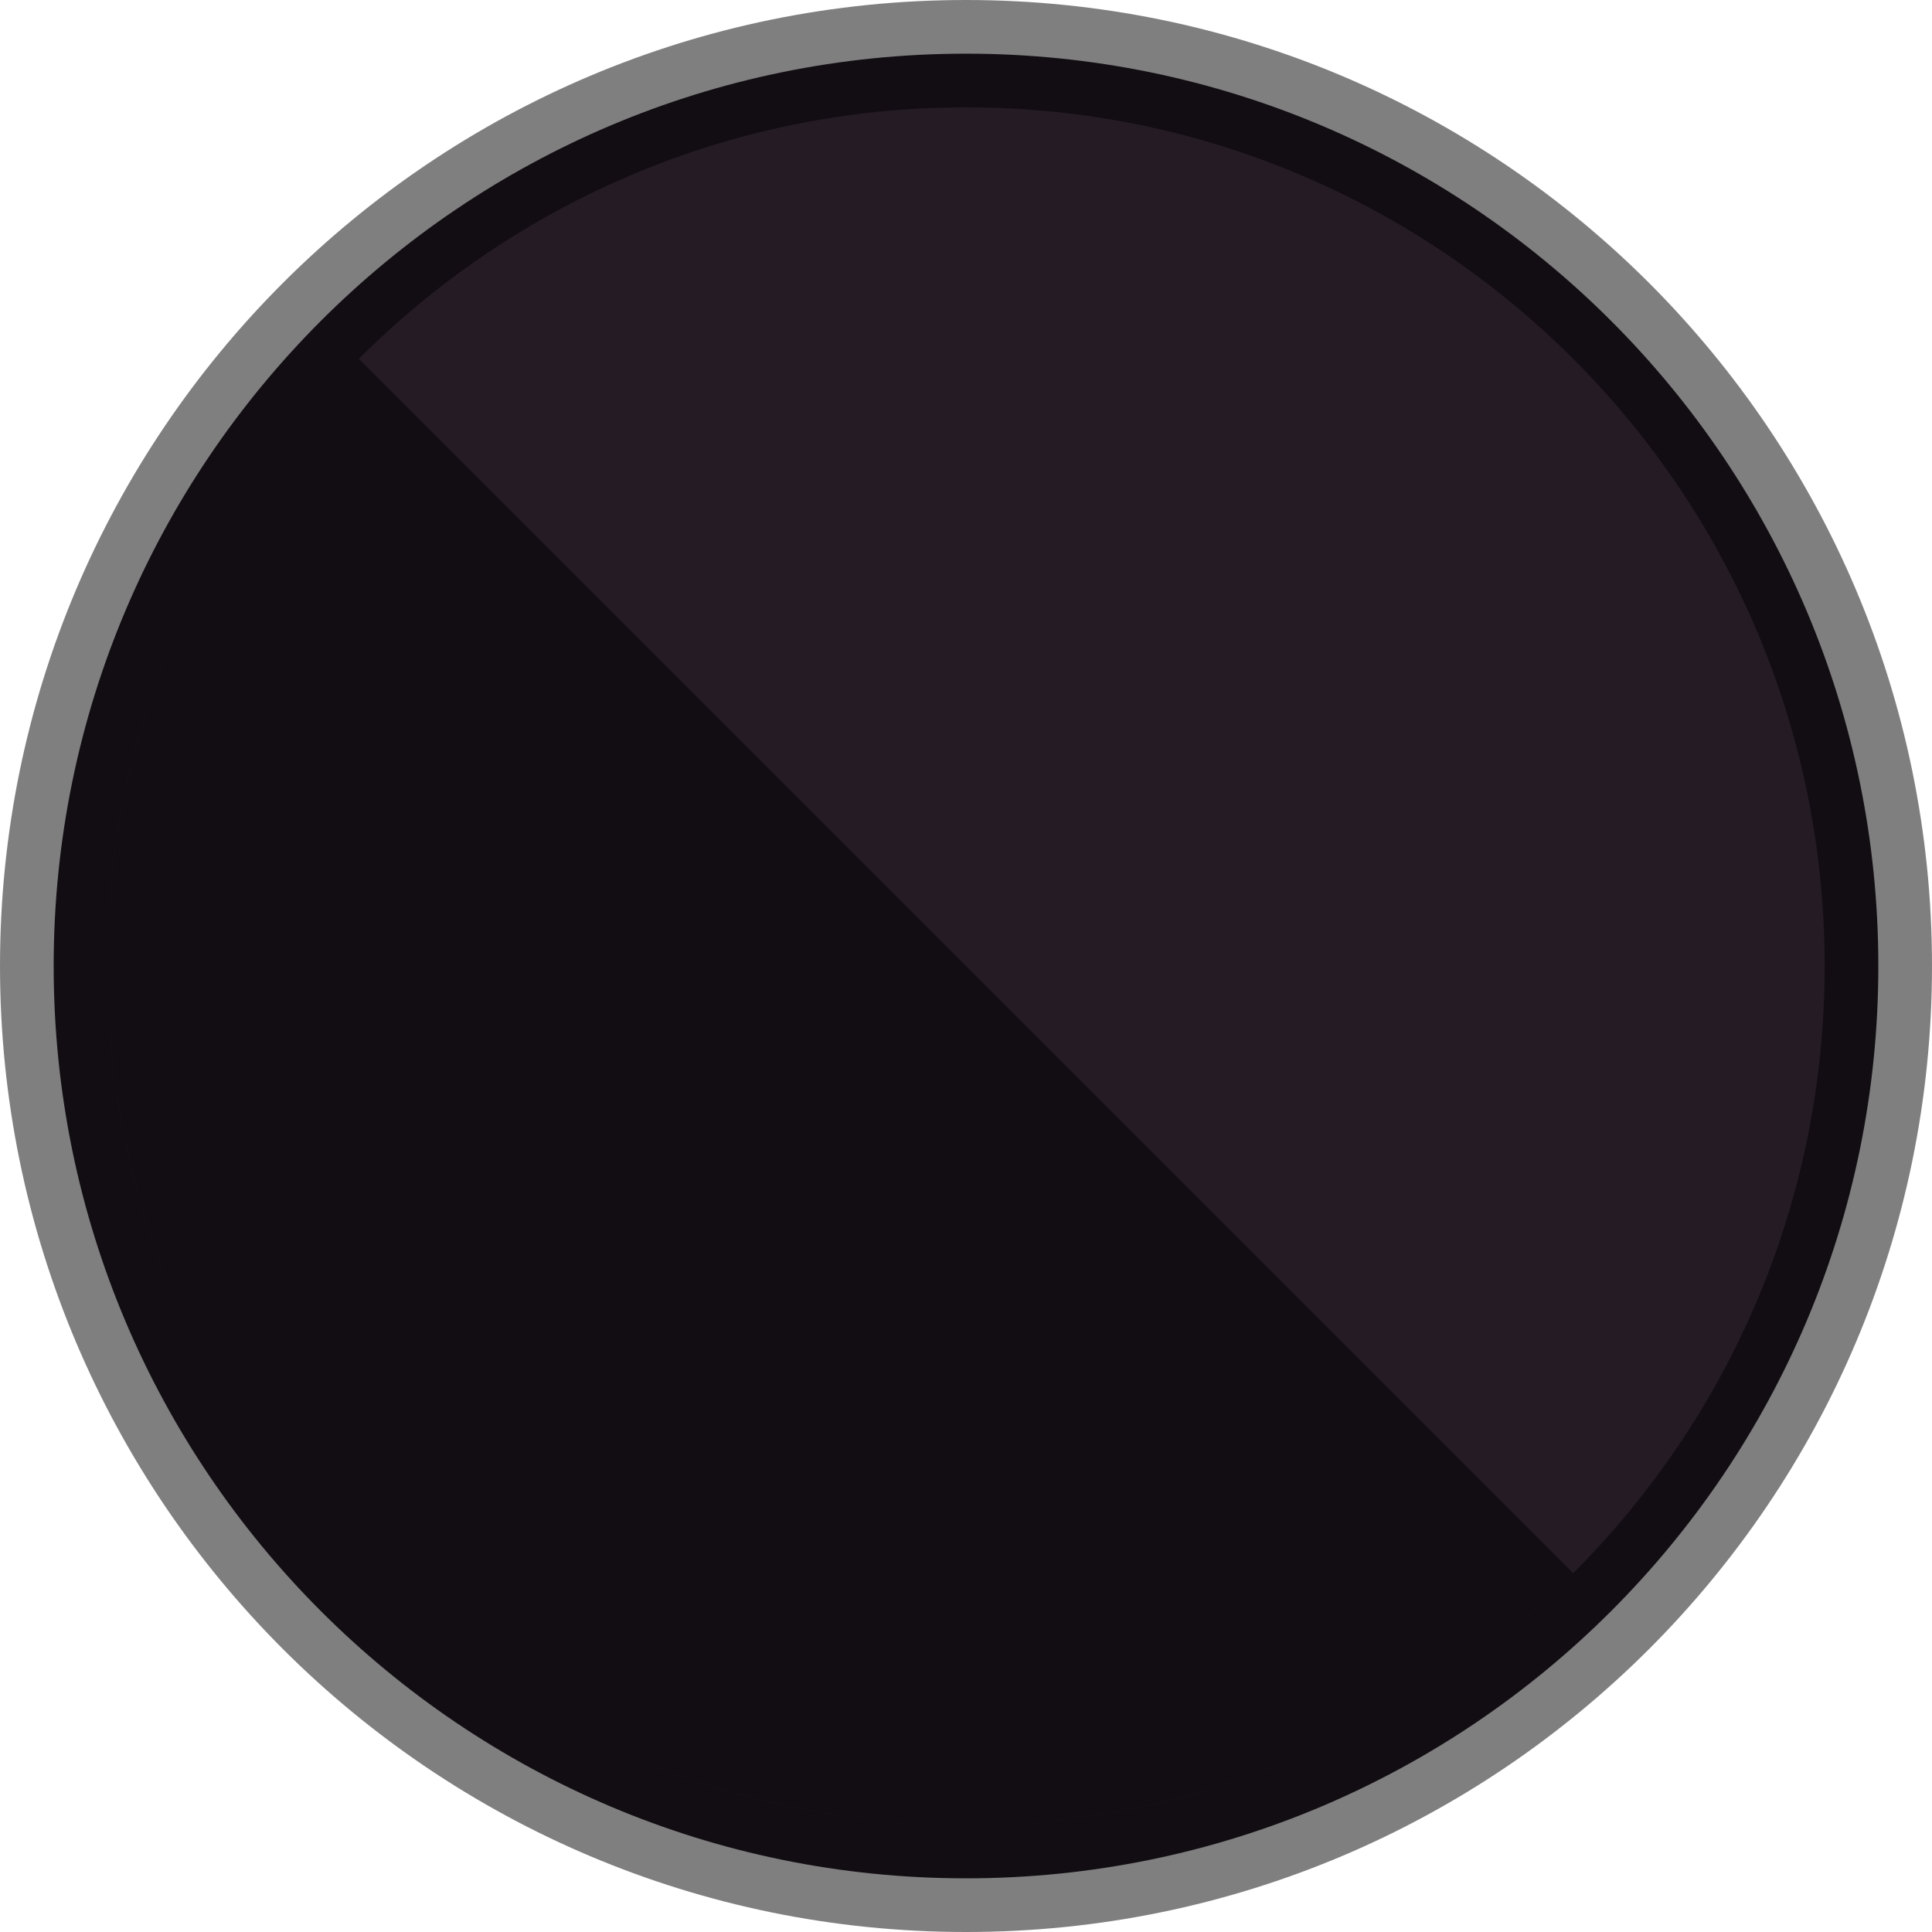
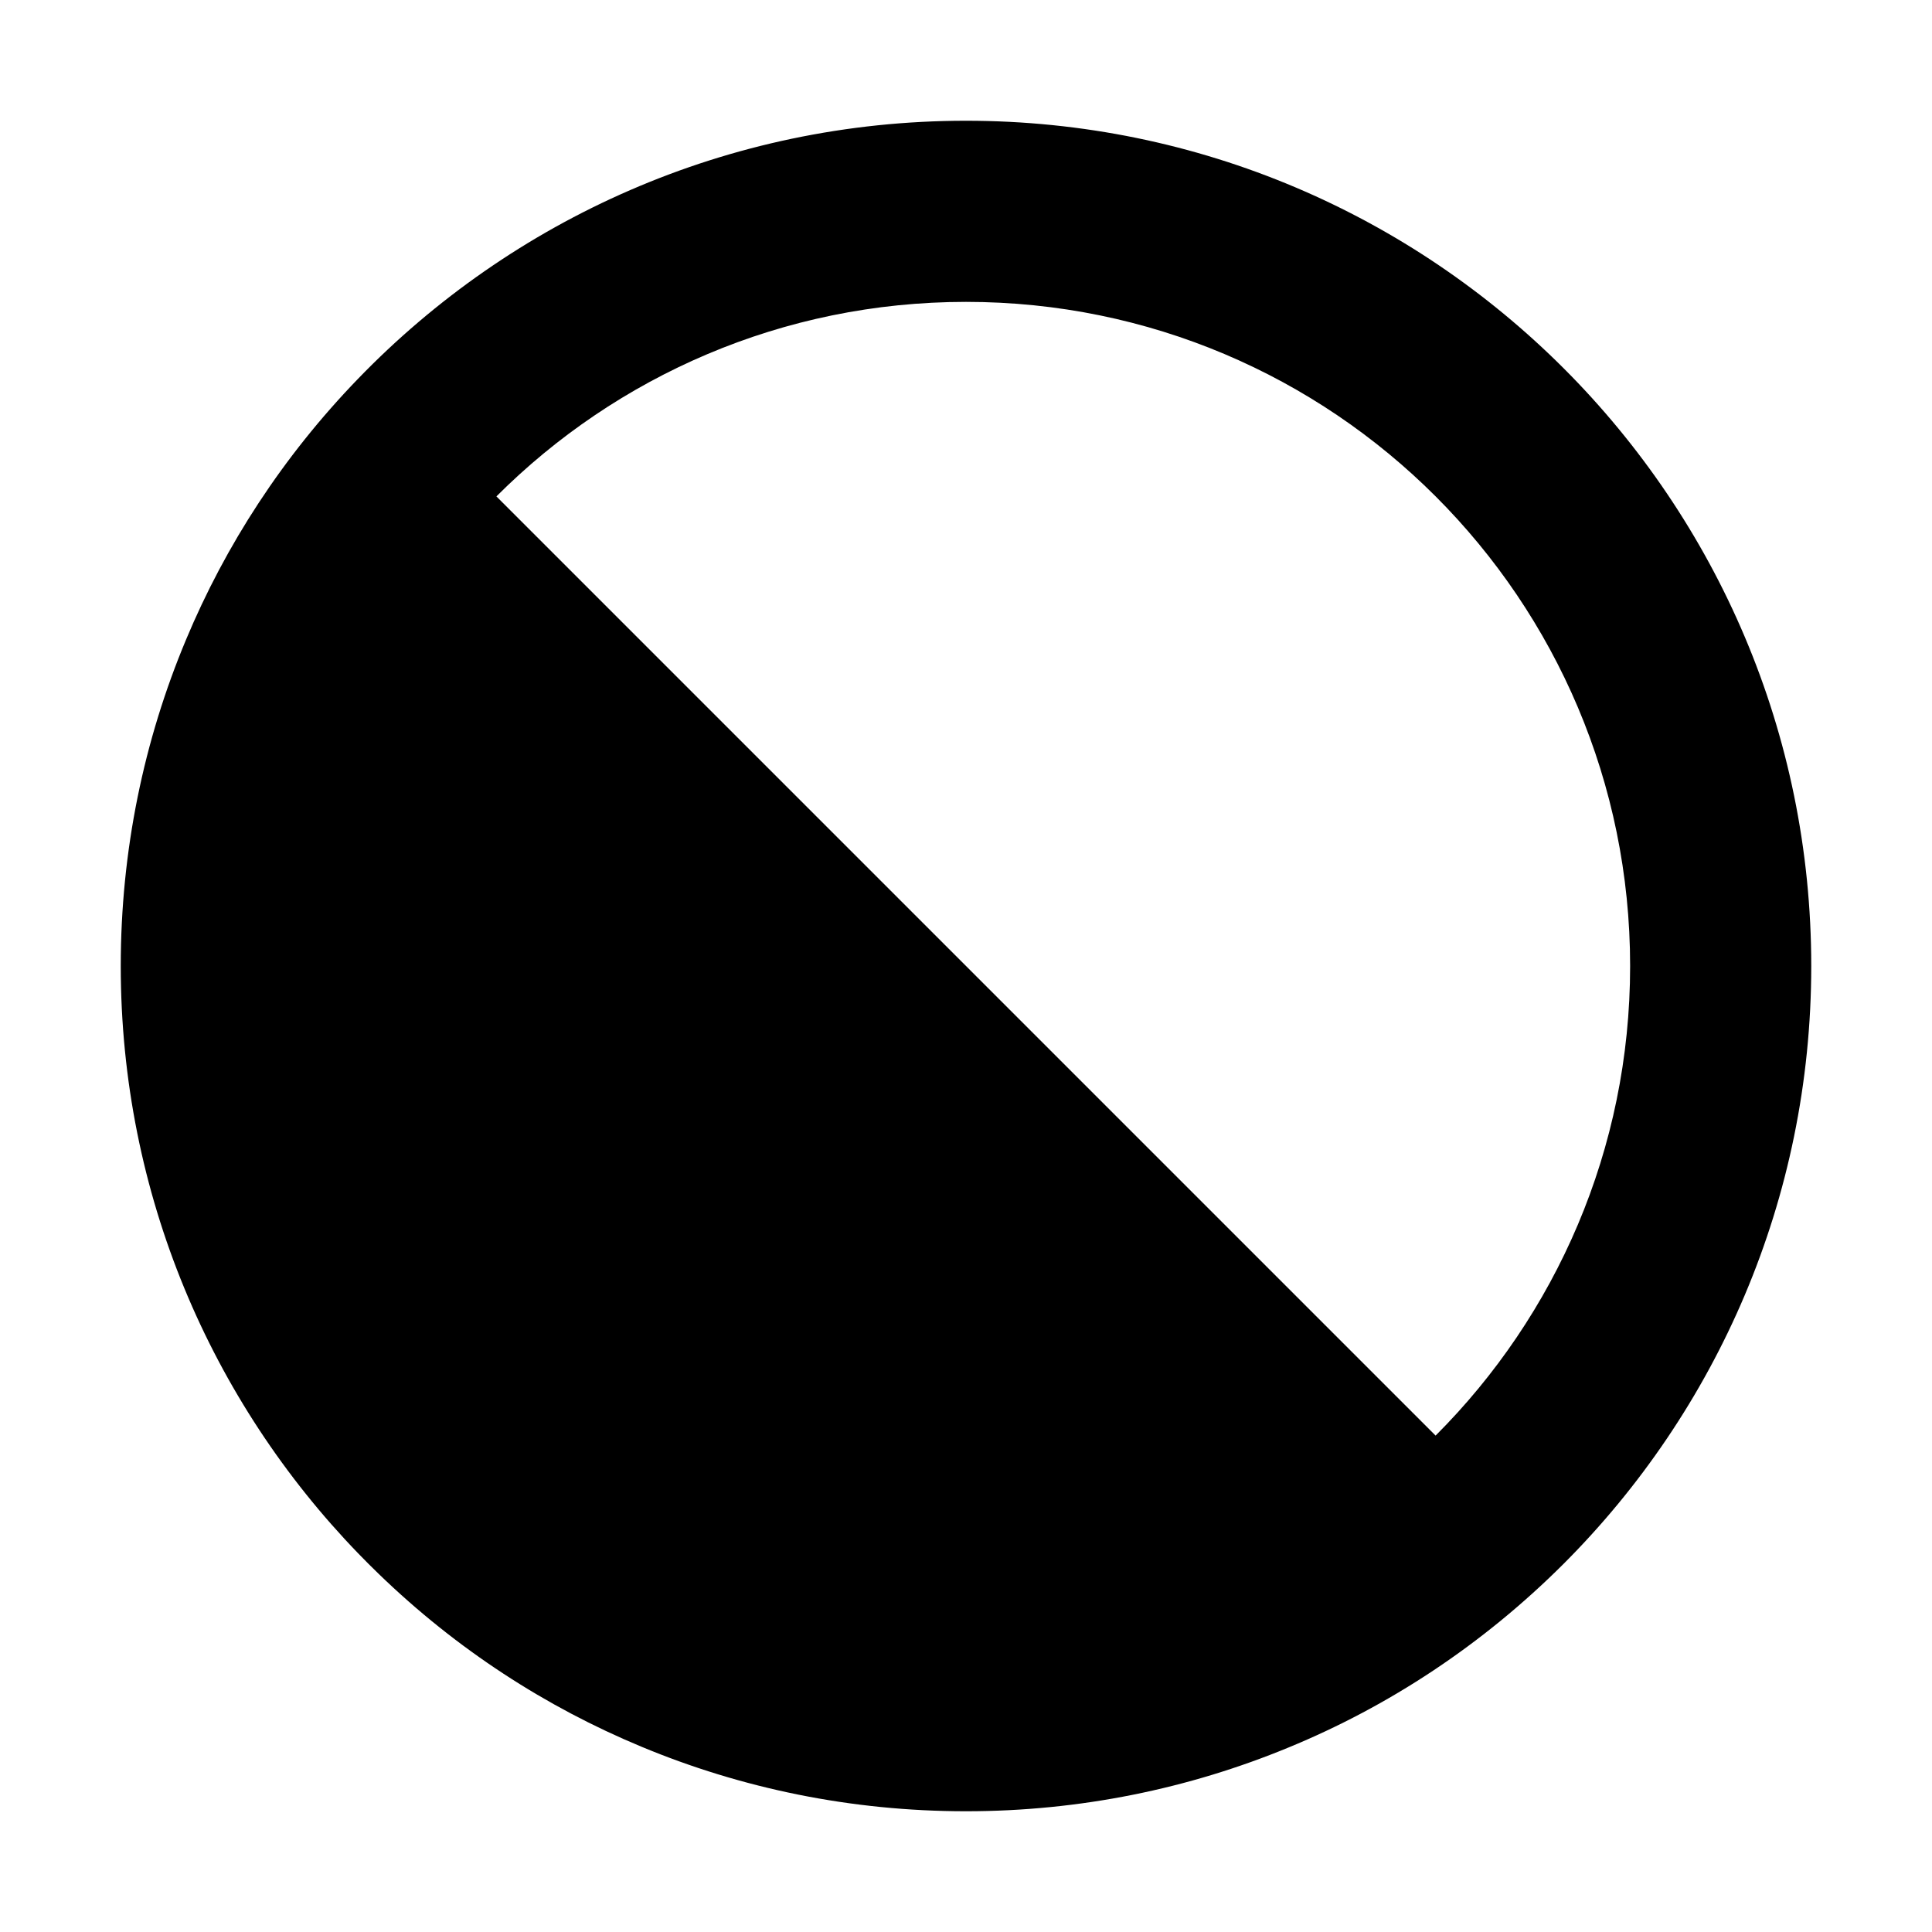
- <svg xmlns="http://www.w3.org/2000/svg" width="18" height="18" fill="none">
-   <g clip-path="url(#a)">
-     <path d="M9 17.5a8.5 8.5 0 1 0 0-17 8.5 8.5 0 0 0 0 17z" fill="#251B25" stroke="currentColor" stroke-opacity=".5" />
-     <path d="M14.657 14.657A8 8 0 0 1 3.343 3.343L9 9l5.657 5.657z" fill="currentColor" fill-opacity=".5" />
-   </g>
-   <defs>
-     <clipPath id="a">
-       <path fill="currentColor" d="M0 0h18v18H0z" />
-     </clipPath>
-   </defs>
+ <svg xmlns="http://www.w3.org/2000/svg" width="16" height="16" viewBox="0 0 16 16" fill="none">
+   <path fill-rule="evenodd" clip-rule="evenodd" d="M10.671 14.472C11.5 14.131 12.276 13.623 12.95 12.95C14.216 11.683 15 9.933 15 8C15 4.134 11.866 1 8 1C6.024 1 4.239 1.819 2.966 3.136C2.342 3.781 1.867 4.516 1.54 5.299C1.192 6.13 1 7.043 1 8C1 9.89 1.749 11.605 2.966 12.864C3.022 12.922 3.078 12.978 3.136 13.034C3.784 13.661 4.524 14.138 5.311 14.465C6.139 14.81 7.047 15 8 15C8.946 15 9.848 14.812 10.671 14.472ZM11.889 11.889C12.884 10.894 13.5 9.519 13.5 8C13.5 4.962 11.038 2.5 8 2.5C6.481 2.5 5.106 3.116 4.111 4.111L11.889 11.889Z" fill="currentColor" />
</svg>
